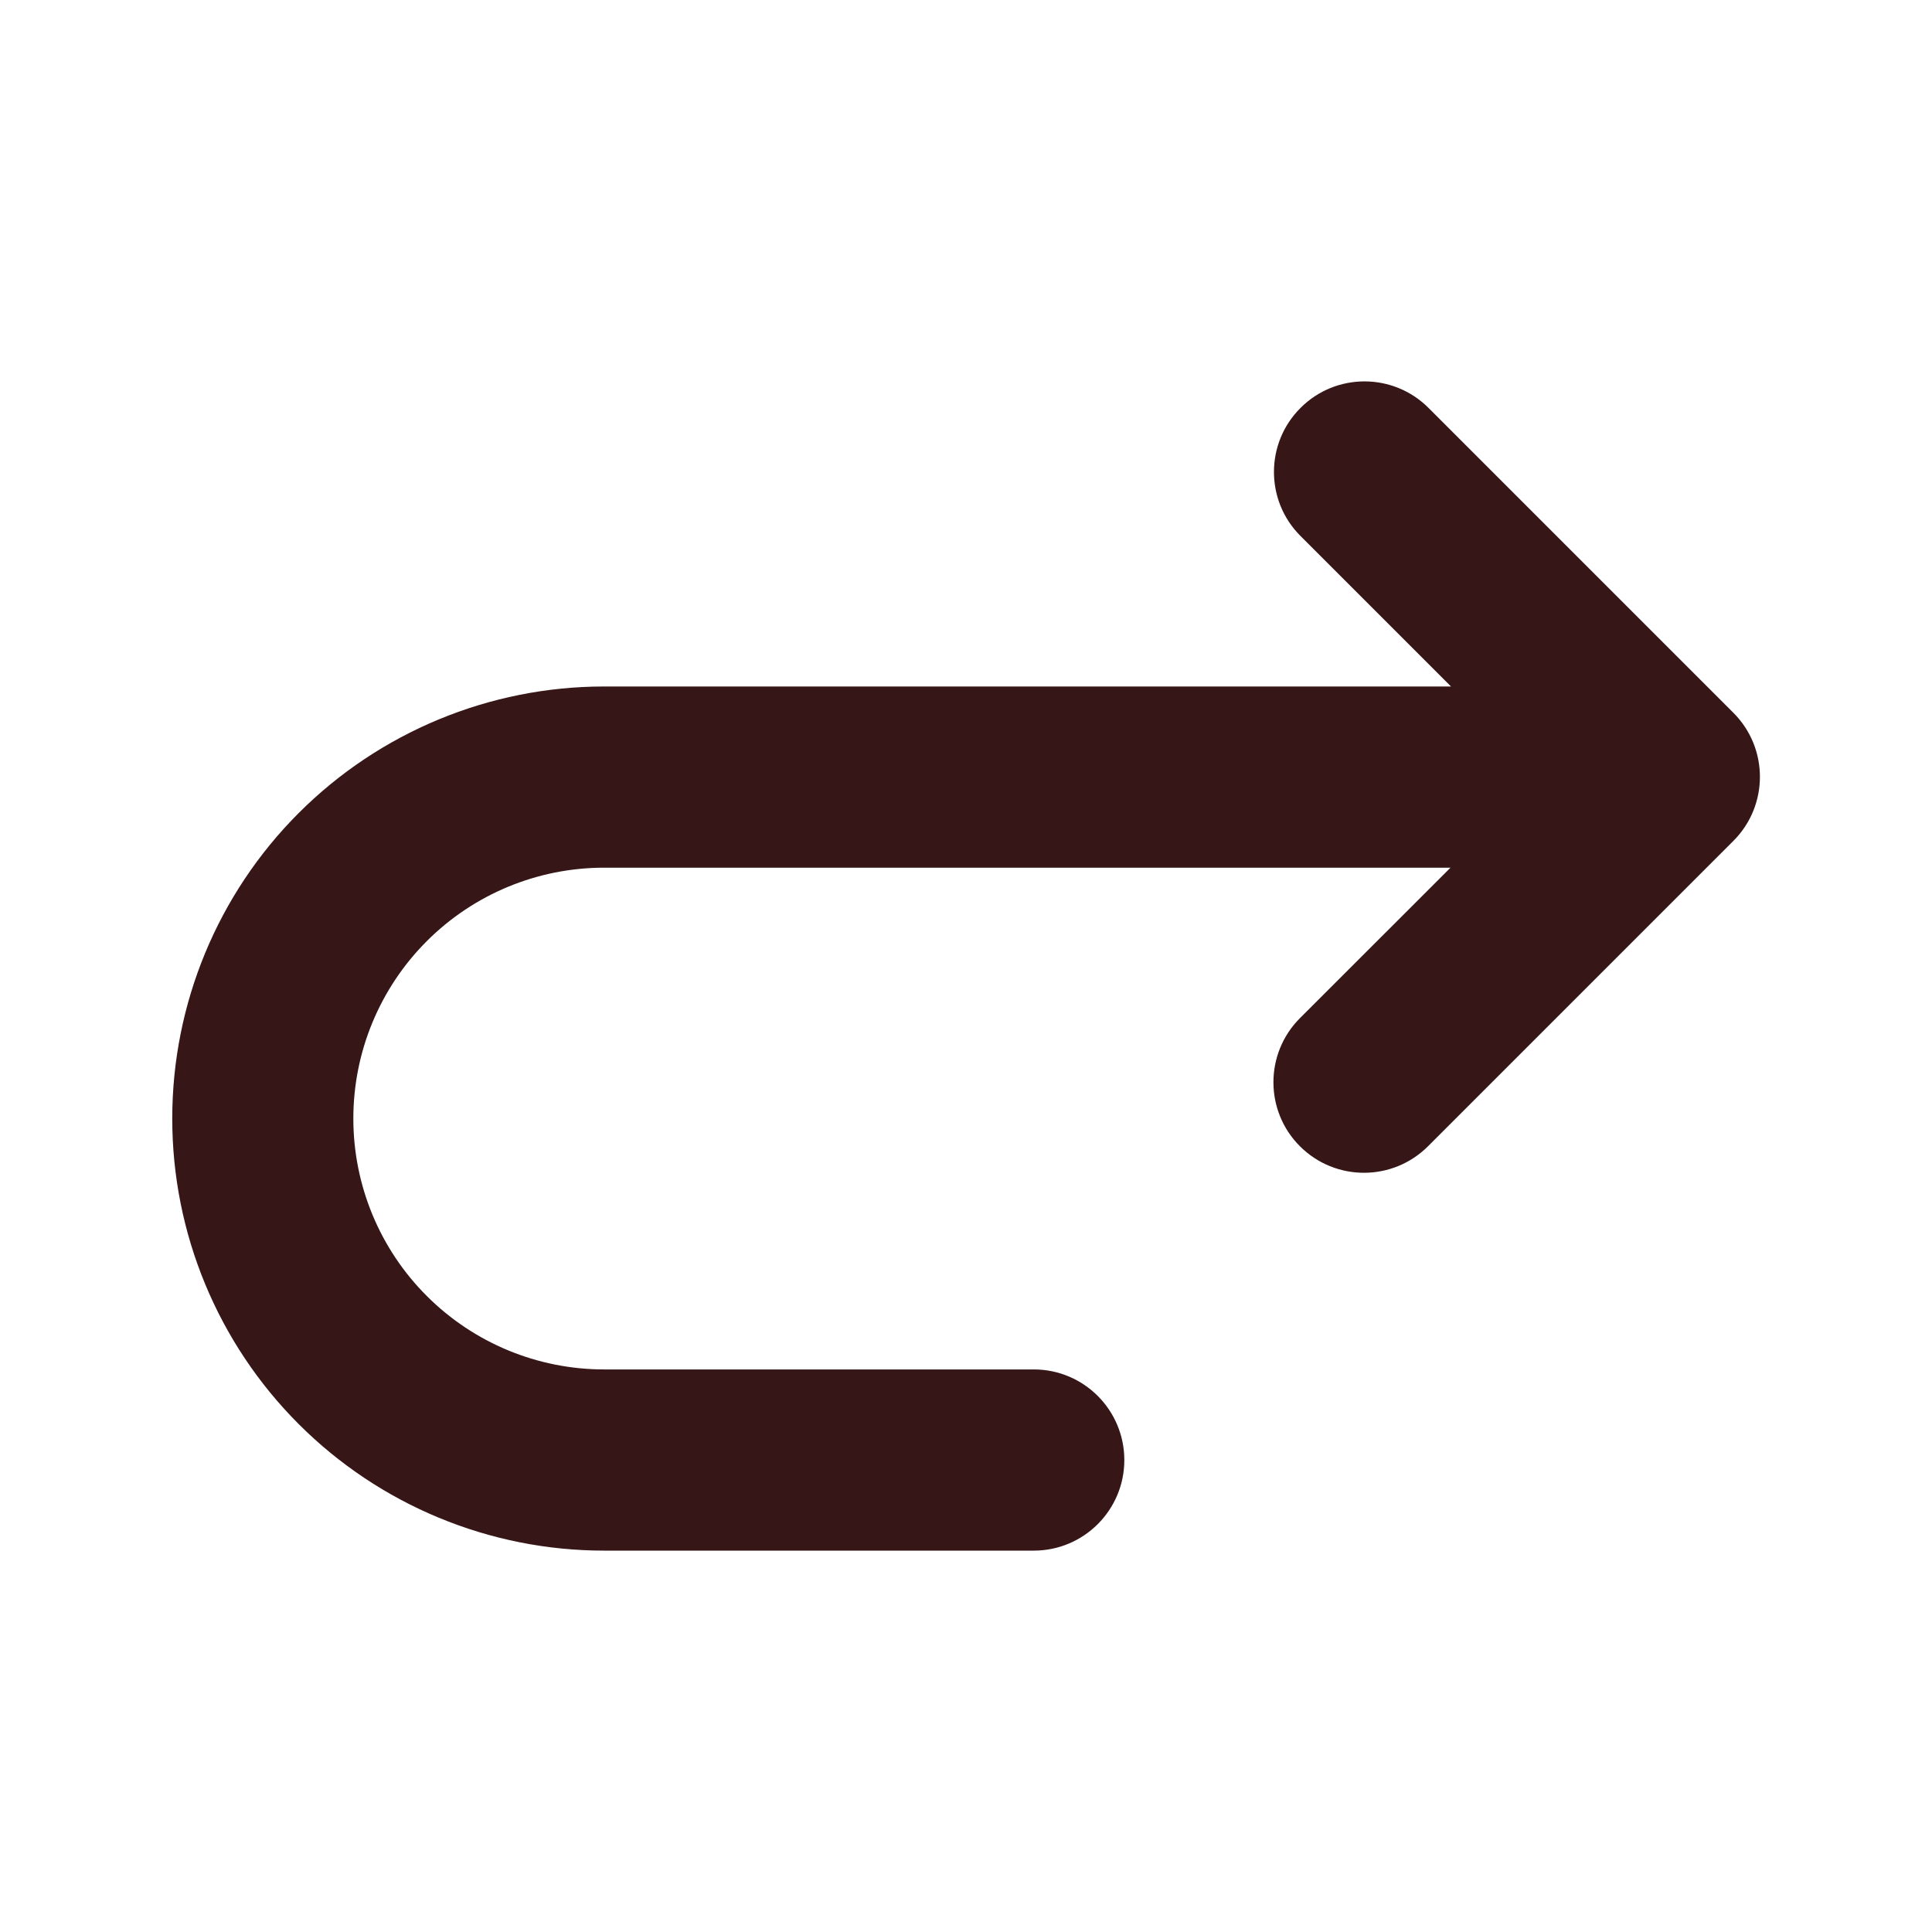
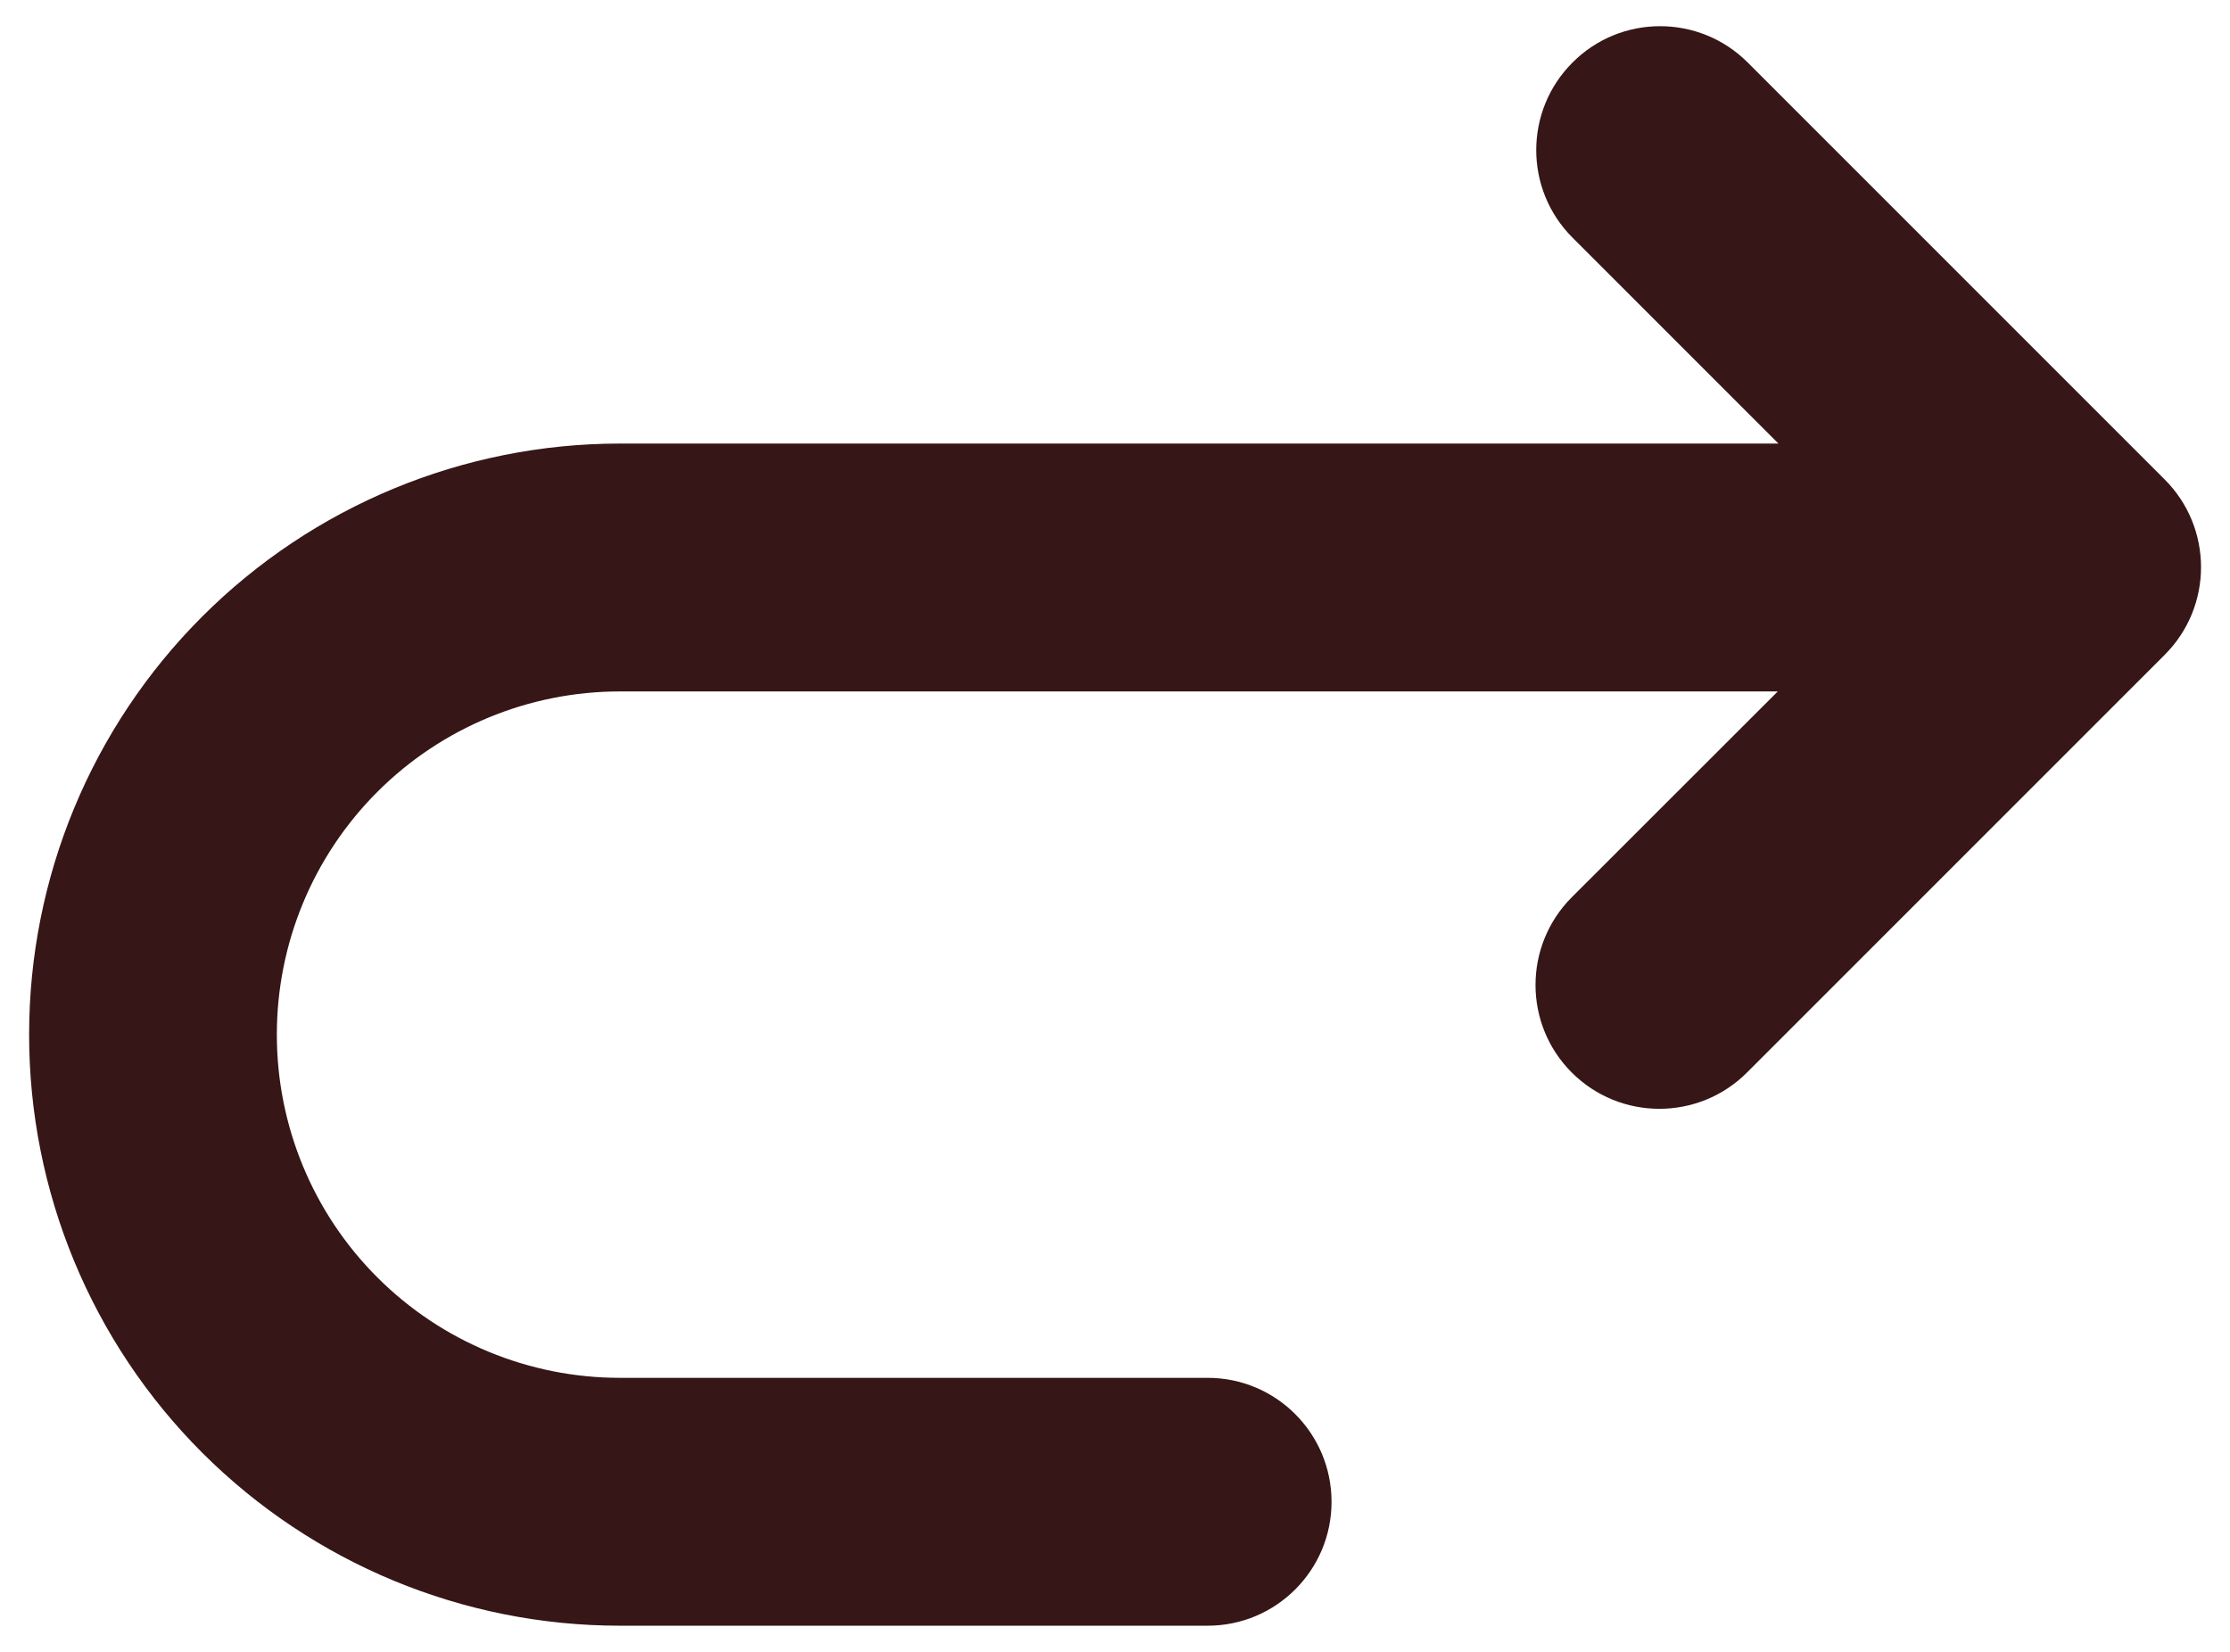
- <svg xmlns="http://www.w3.org/2000/svg" width="100%" height="100%" viewBox="0 0 32 32" version="1.1" xml:space="preserve" style="fill-rule:evenodd;clip-rule:evenodd;stroke-linejoin:round;stroke-miterlimit:2;">
-   <g transform="matrix(1,0,0,1,-108.249,-57.5642)">
-     <g id="redo" transform="matrix(0.441273,0,0,0.441273,186.507,30.3516)">
+ <svg xmlns="http://www.w3.org/2000/svg" width="100%" height="100%" viewBox="0 0 27 20" version="1.1" xml:space="preserve" style="fill-rule:evenodd;clip-rule:evenodd;stroke-linejoin:round;stroke-miterlimit:2;">
+   <g transform="matrix(1,0,0,1,-108.249,-63.4853)">
+     <g id="redo" transform="matrix(0.372324,0,0,0.275796,174.279,46.4774)">
      <rect x="-177.344" y="61.668" width="72.517" height="72.517" style="fill:none;" />
-       <g transform="matrix(-3.76366,3.97403e-32,3.97403e-32,3.76366,189.919,-171.154)">
+       <g transform="matrix(-4.46064,6.35844e-32,4.70996e-32,6.02186,251.216,-332.603)">
        <path d="M83.116,70.514L84.618,72.015C84.97,72.368 84.97,72.94 84.618,73.292C84.265,73.645 83.693,73.645 83.34,73.292L80.295,70.247C79.942,69.894 79.942,69.322 80.295,68.969L83.335,65.929C83.688,65.576 84.26,65.576 84.612,65.929C84.965,66.281 84.965,66.854 84.612,67.206L83.111,68.707L91.557,68.707C92.699,68.707 93.795,69.161 94.603,69.969C95.411,70.777 95.864,71.873 95.864,73.015L95.864,73.017C95.864,74.159 95.411,75.255 94.603,76.063C93.795,76.871 92.699,77.325 91.557,77.325L87.272,77.325C86.773,77.325 86.369,76.92 86.369,76.422C86.369,75.923 86.773,75.518 87.272,75.518L91.557,75.518C92.22,75.518 92.856,75.255 93.325,74.786C93.795,74.317 94.058,73.68 94.058,73.017L94.058,73.015C94.058,72.352 93.795,71.716 93.325,71.246C92.856,70.777 92.22,70.514 91.557,70.514L83.116,70.514Z" style="fill:rgb(54,22,22);" />
      </g>
    </g>
  </g>
</svg>
